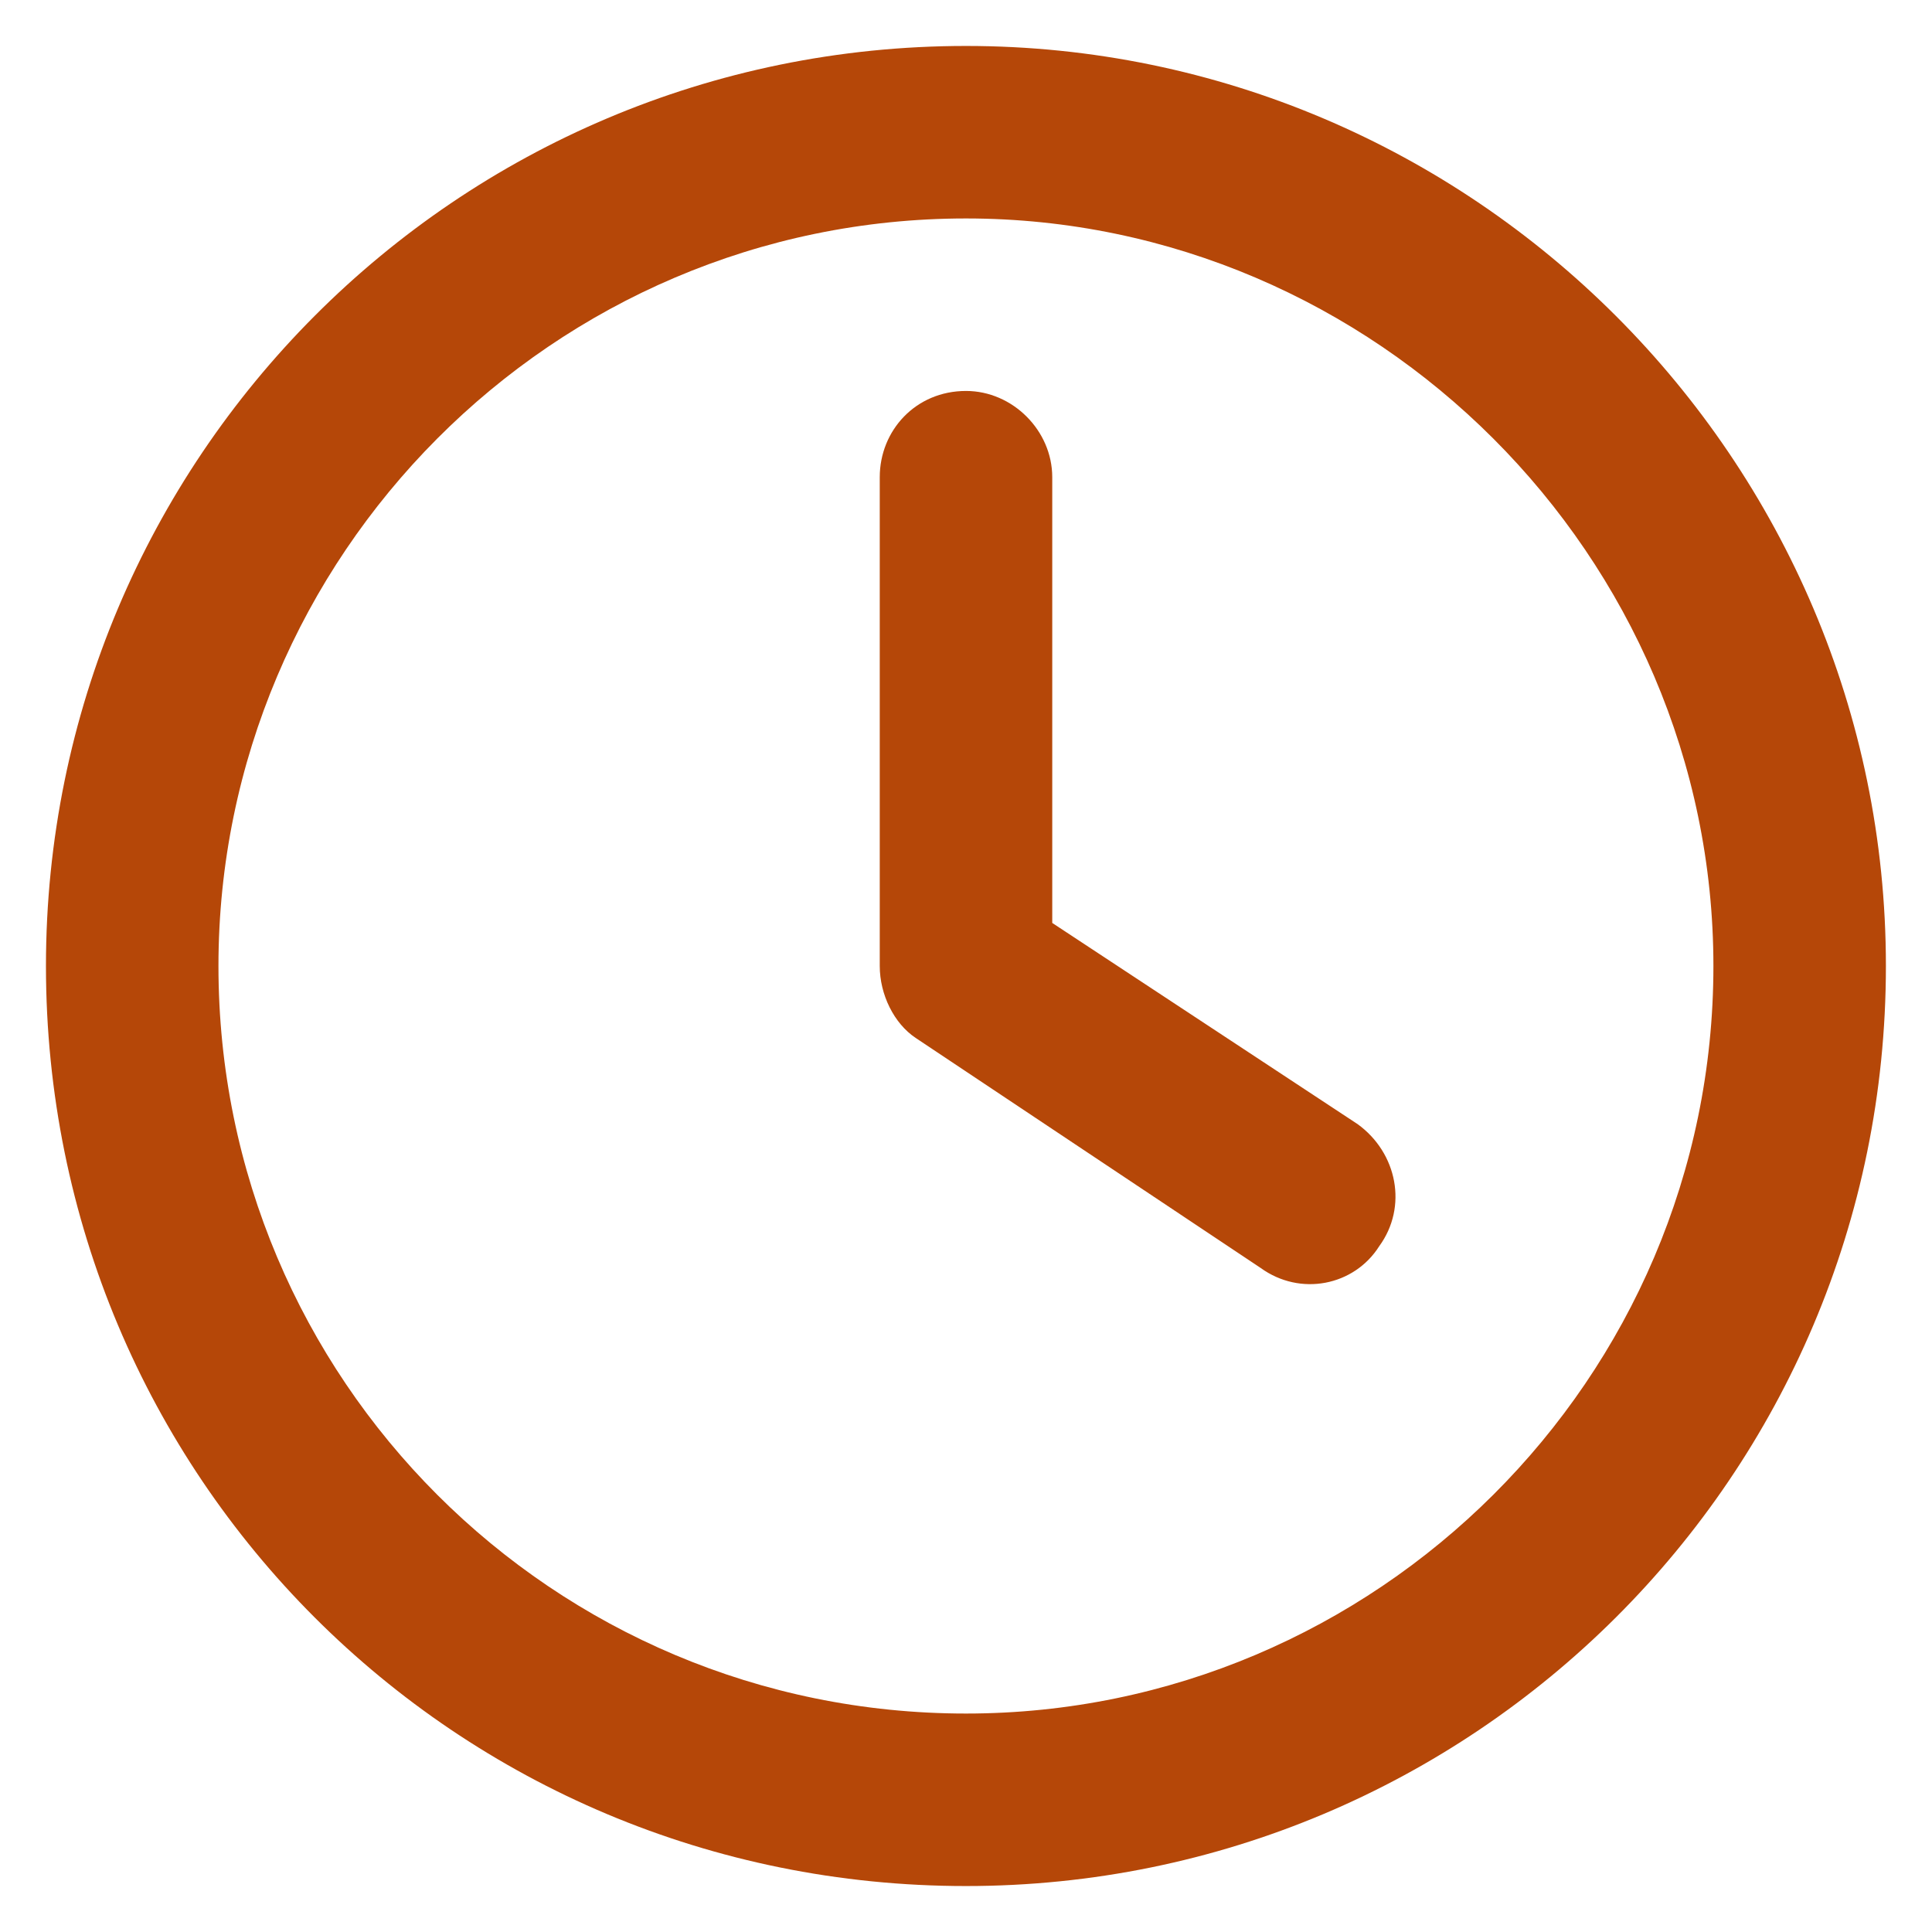
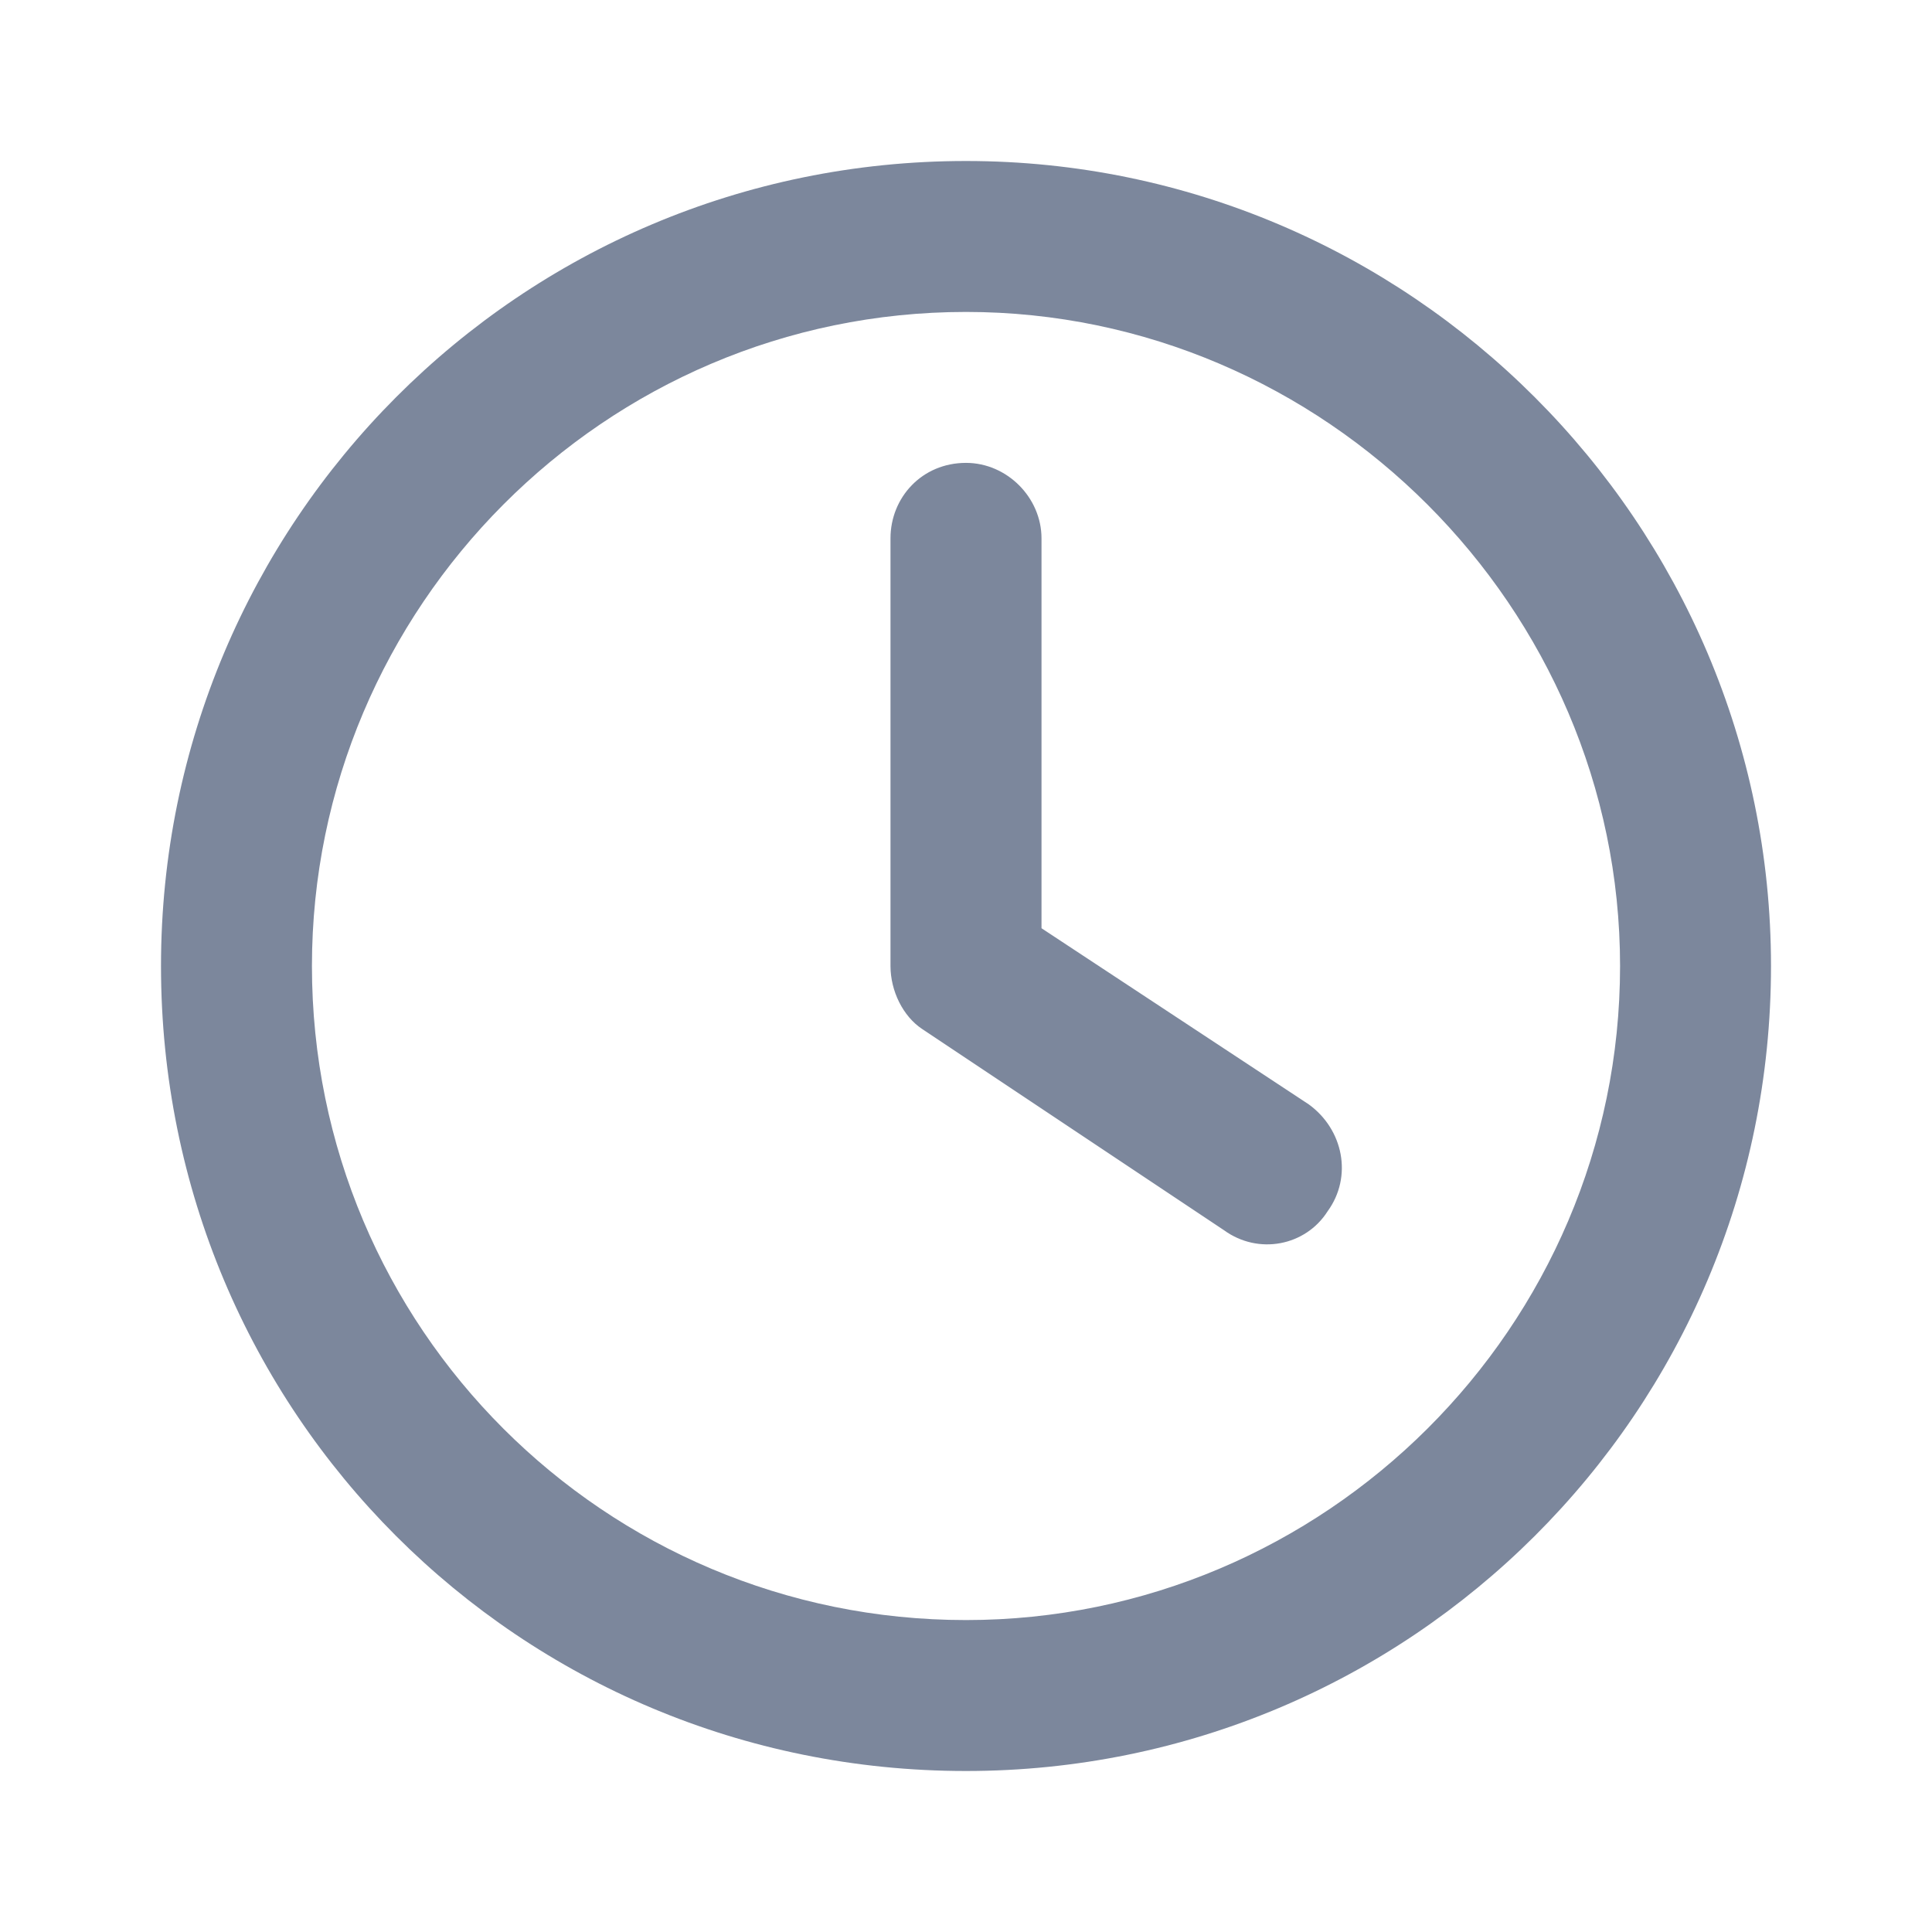
- <svg xmlns="http://www.w3.org/2000/svg" width="14" height="14" viewBox="0 0 14 14" fill="none">
-   <path d="M6.375 3.458C6.375 3.12 6.635 2.833 7 2.833C7.338 2.833 7.625 3.12 7.625 3.458V6.688L9.838 8.146C10.125 8.354 10.203 8.745 9.994 9.031C9.812 9.318 9.422 9.396 9.135 9.188L6.635 7.521C6.479 7.417 6.375 7.208 6.375 7V3.458ZM7 0.333C10.671 0.333 13.666 3.328 13.666 7C13.666 10.698 10.671 13.667 7 13.667C3.302 13.667 0.333 10.698 0.333 7C0.333 3.328 3.302 0.333 7 0.333ZM1.583 7C1.583 9.995 4.005 12.417 7 12.417C9.968 12.417 12.416 9.995 12.416 7C12.416 4.031 9.968 1.583 7 1.583C4.005 1.583 1.583 4.031 1.583 7Z" fill="#B54708" />
+ <svg xmlns="http://www.w3.org/2000/svg" width="24" height="24" viewBox="0 0 24 24" fill="none">
+   <path d="M11.062 6.688C11.062 6.18 11.453 5.75 12 5.75C12.508 5.75 12.938 6.18 12.938 6.688V11.531L16.258 13.719C16.688 14.031 16.805 14.617 16.492 15.047C16.219 15.477 15.633 15.594 15.203 15.281L11.453 12.781C11.219 12.625 11.062 12.312 11.062 12V6.688ZM12 2C17.508 2 22 6.492 22 12C22 17.547 17.508 22 12 22C6.453 22 2 17.547 2 12C2 6.492 6.453 2 12 2ZM3.875 12C3.875 16.492 7.508 20.125 12 20.125C16.453 20.125 20.125 16.492 20.125 12C20.125 7.547 16.453 3.875 12 3.875C7.508 3.875 3.875 7.547 3.875 12Z" fill="#7C879C" />
</svg>
